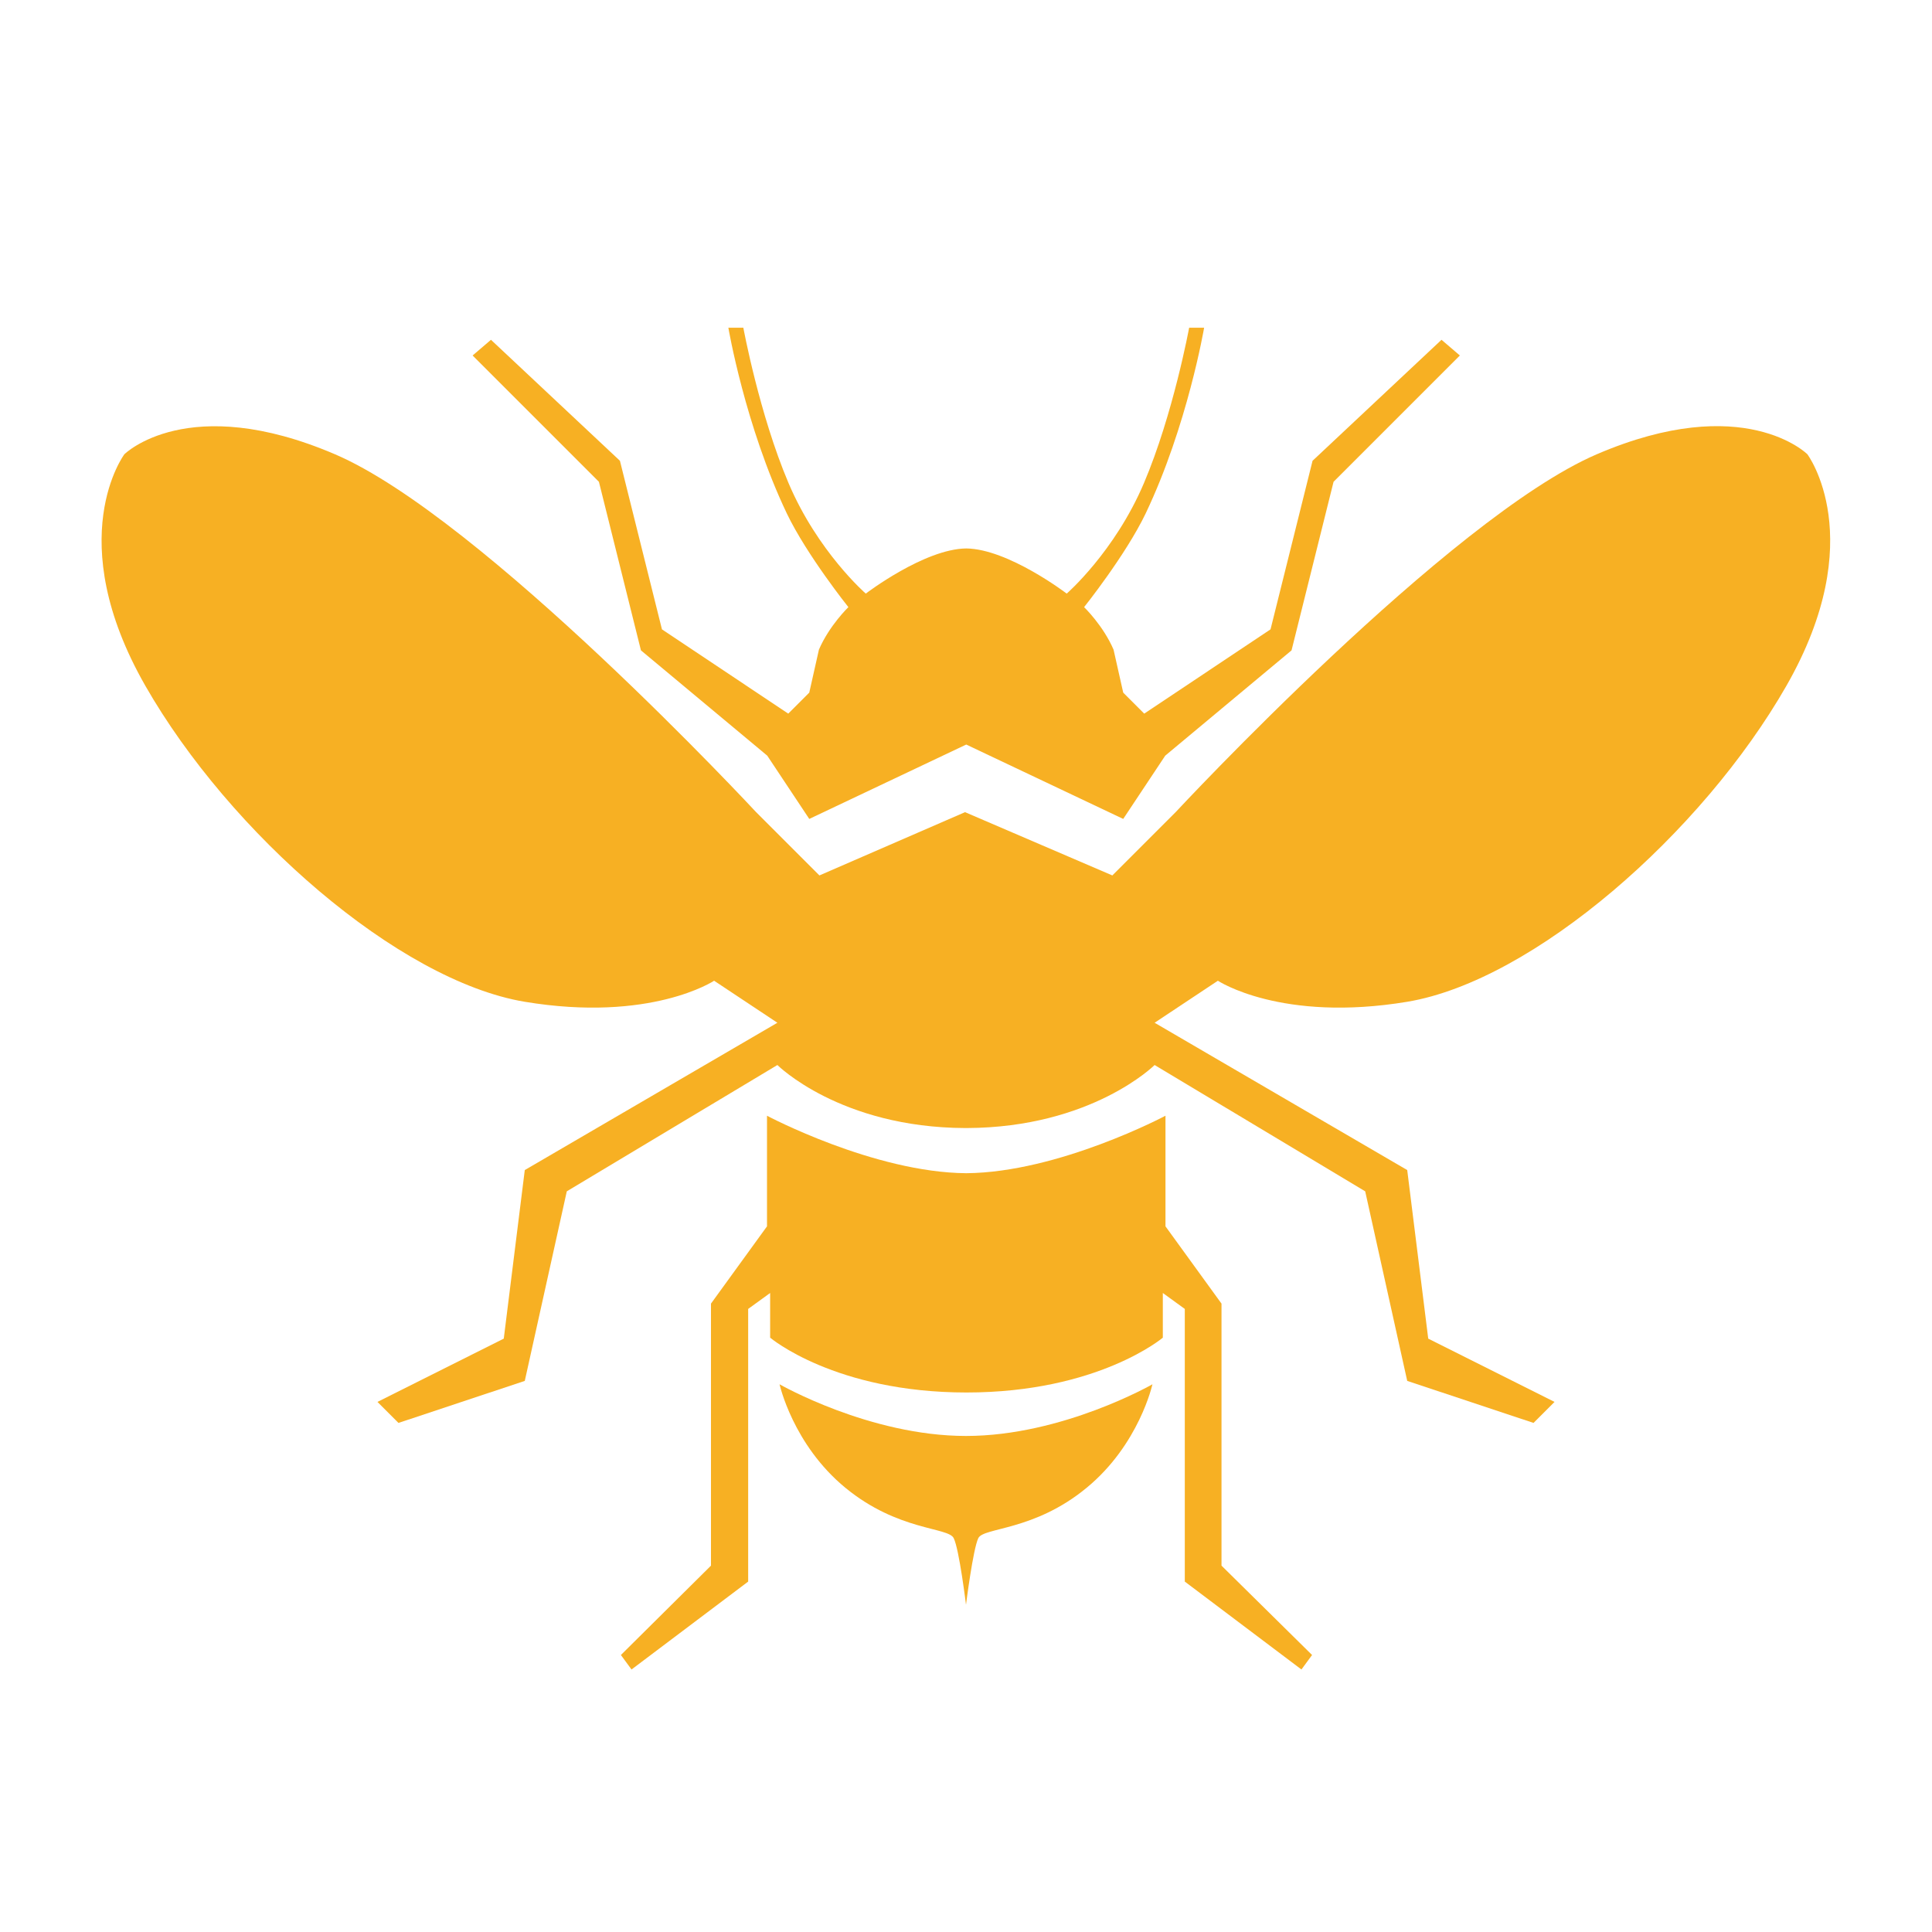
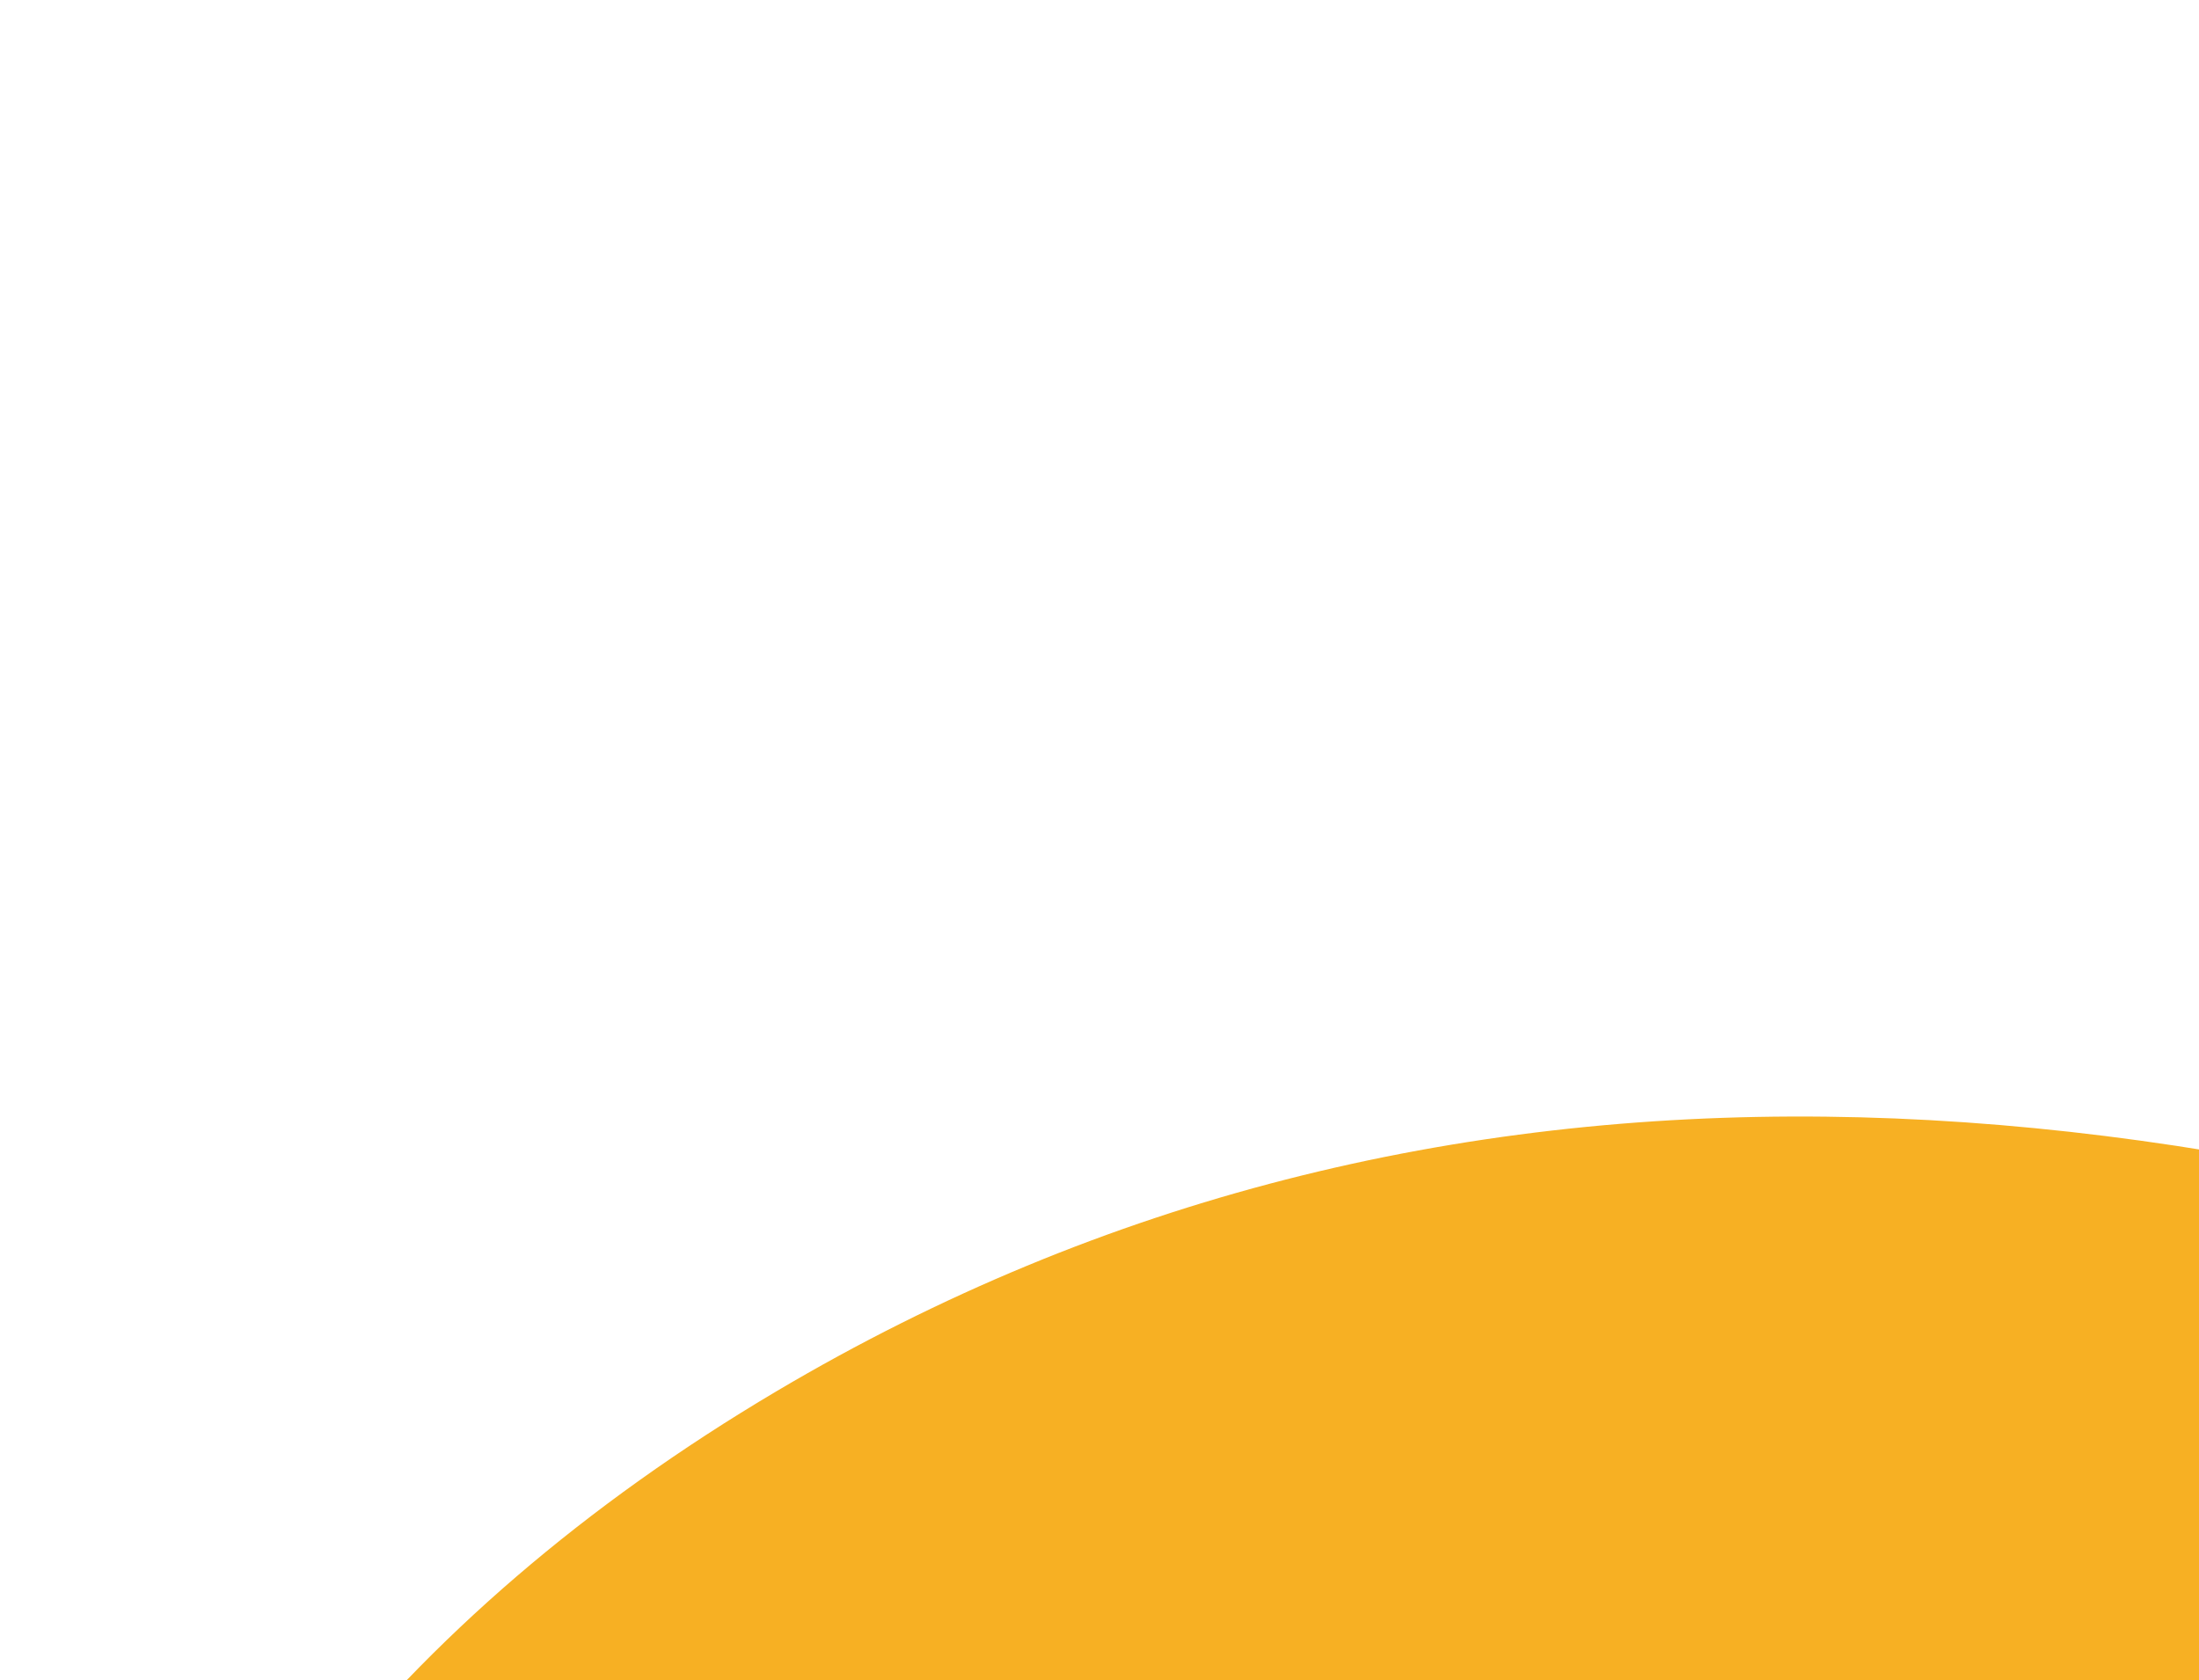
- <svg xmlns="http://www.w3.org/2000/svg" version="1.1" id="Слой_1" x="0px" y="0px" viewBox="0 0 800 800" style="enable-background:new 0 0 800 800;" xml:space="preserve">
-   <style type="text/css">
- 	.st0{fill:none;stroke:#FF0000;stroke-width:0.1;stroke-miterlimit:10;}
- 	.st1{fill:#F7B023;}
- </style>
-   <path class="st0" d="M400,485.8" />
+ <svg xmlns="http://www.w3.org/2000/svg" id="bee" viewBox="0 0 72 55">
+   <defs>
+     <style>
+       .cls-1 {
+         fill: none;
+         stroke: red;
+         stroke-miterlimit: 10;
+         stroke-width: 0.1px;
+       }
+ 
+       .cls-2 {
+         fill: #f7b023;
+       }
+     </style>
+   </defs>
+   <path class="cls-1" d="M683,456.38" transform="translate(-320.64 -106.17)" />
  <g>
-     <path class="st1" d="M748.4,188.1c0,0-26.2-26.2-87.2,0S486.8,336.3,486.8,336.3l-26.2,26.2l-61-26.2l-60.3,26.2l-26.2-26.2   c0,0-113.4-122.1-174.4-148.2s-87.2,0-87.2,0s-26.2,34.9,8.7,95.9S164.9,406,217.2,414.8c52.3,8.7,78.5-8.7,78.5-8.7l26.2,17.4   l-104.6,61l-8.7,69.8l-52.3,26.2l8.7,8.7l52.3-17.4l17.4-78.5l87.2-52.3c0,0,25.9,25.9,77.8,26.1v0c0.1,0,0.2,0,0.3,0   c0.1,0,0.2,0,0.3,0v0c51.8-0.2,77.8-26.1,77.8-26.1l87.2,52.3l17.4,78.5l52.3,17.4l8.7-8.7l-52.3-26.2l-8.7-69.8l-104.6-61   l26.2-17.4c0,0,26.2,17.4,78.5,8.7C635.1,406,704.8,345,739.7,284S748.4,188.1,748.4,188.1z" />
-     <path class="st1" d="M505.8,648.3V539.8l-23.2-32V462c0,0-44.2,23.5-82.5,23.8c-38.3-0.3-82.5-23.8-82.5-23.8v45.8l-23.2,32v108.5   l-37.3,37l4.4,6l48.3-36.4V542l9.1-6.6v18.5c0,0,26.8,22.7,81.3,22.7c54.5,0,81.3-22.7,81.3-22.7v-18.5l9.1,6.6v112.9l48.3,36.4   l4.4-6L505.8,648.3z" />
-     <path class="st1" d="M400,594.6c-39.9,0-77.2-21.4-77.2-21.4s5.5,25,27.3,42.9c21.8,17.9,42.5,16.2,44.8,20.8s5.1,27.6,5.1,27.6   s2.9-23.1,5.1-27.6s23.1-2.9,44.8-20.8c21.8-17.9,27.3-42.9,27.3-42.9S439.9,594.6,400,594.6z" />
-     <path class="st1" d="M596.9,140.7l-53.4,50.1l-17.4,69.8l-52.3,34.9l-8.7-8.7l-4-17.8c-4.3-10-12.2-17.6-12.2-17.6   s17.2-21.5,25.5-38.8c17.3-36.3,24.2-76.9,24.2-76.9h-6.2c0,0-6.6,35.8-18.7,64.3c-12.1,28.5-32,45.8-32,45.8s-24.2-18.5-41.6-18.7   c-17.4,0.2-41.6,18.7-41.6,18.7s-19.9-17.3-32-45.8c-12.1-28.5-18.7-64.3-18.7-64.3h-6.2c0,0,6.9,40.6,24.2,76.9   c8.3,17.3,25.5,38.8,25.5,38.8s-7.9,7.6-12.2,17.6l-4,17.8l-8.7,8.7l-52.3-34.9l-17.4-69.8l-53.4-50.1l-7.6,6.5l52.3,52.3   l17.4,69.8l52.3,43.6l17.4,26.2l65-30.8l65,30.8l17.4-26.2l52.3-43.6l17.4-69.8l52.3-52.3L596.9,140.7z" />
+     <path class="cls-2" d="M1031.43,158.62C943,90.67,799.37,277.32,743.69,333l-61-26.16L622.31,333C569.26,280,431.93,100.86,346.07,151.72,245.13,211.52,470,435,578.72,376.6L604.87,394l-104.63,61-8.72,69.76L439.21,551l8.72,8.72,52.32-17.44,17.44-78.47,87.19-52.32s25.94,25.9,77.78,26.14v0a5.72,5.72,0,0,1,.7,0v0c51.84-.24,77.78-26.14,77.78-26.14l87.19,52.32,17.44,78.47,52.32,17.44,8.72-8.72-52.32-26.16-8.72-69.76L761.13,394l26.16-17.44C886.95,429.16,1093.72,265.87,1031.43,158.62Z" transform="translate(-320.64 -106.17)" />
+     <path class="cls-2" d="M788.76,618.86V510.33l-23.21-32v-45.8c-56.27,28.55-108.76,28.42-165.09,0v45.8l-23.21,32V618.86l-37.33,37,4.39,6,48.3-36.39V512.52l9.1-6.59v18.51c44,32.28,118.46,31.39,162.59,0V505.94l9.1,6.59V625.45l48.3,36.39,4.39-6Z" transform="translate(-320.64 -106.17)" />
+     <path class="cls-2" d="M683,565.18c-39.9,0-77.24-21.43-77.24-21.43C618.13,590.83,686.37,590.43,683,635c-1.53-44.57,63.74-43.93,77.24-91.25C760.24,543.75,722.89,565.18,683,565.18Z" transform="translate(-320.64 -106.17)" />
+     <path class="cls-2" d="M879.93,111.28c-45.8,43-55.63,59-70.85,119.89L756.77,266c-10.1-14-12.45-31-24.9-44.17,27-33.58,41.82-73.66,49.65-115.71h-6.17c-8,40.32-20.51,80.8-50.77,110-27.48-22.29-55.68-22.29-83.16,0-30.18-29.15-42.89-69.84-50.77-110h-6.17c7.83,42,22.66,82.13,49.65,115.71C621,235.21,621.33,252.68,609.23,266l-52.32-34.88c-15.21-60.85-25-76.9-70.85-119.89l-7.63,6.54c44,44,54.7,61.86,69.76,122.07C574.64,261.92,600,280,618,309.65l65-30.78,65,30.78C766.15,280,791.26,262,817.8,239.89c15.05-60.21,25.77-78.09,69.76-122.07Z" transform="translate(-320.64 -106.17)" />
  </g>
</svg>
